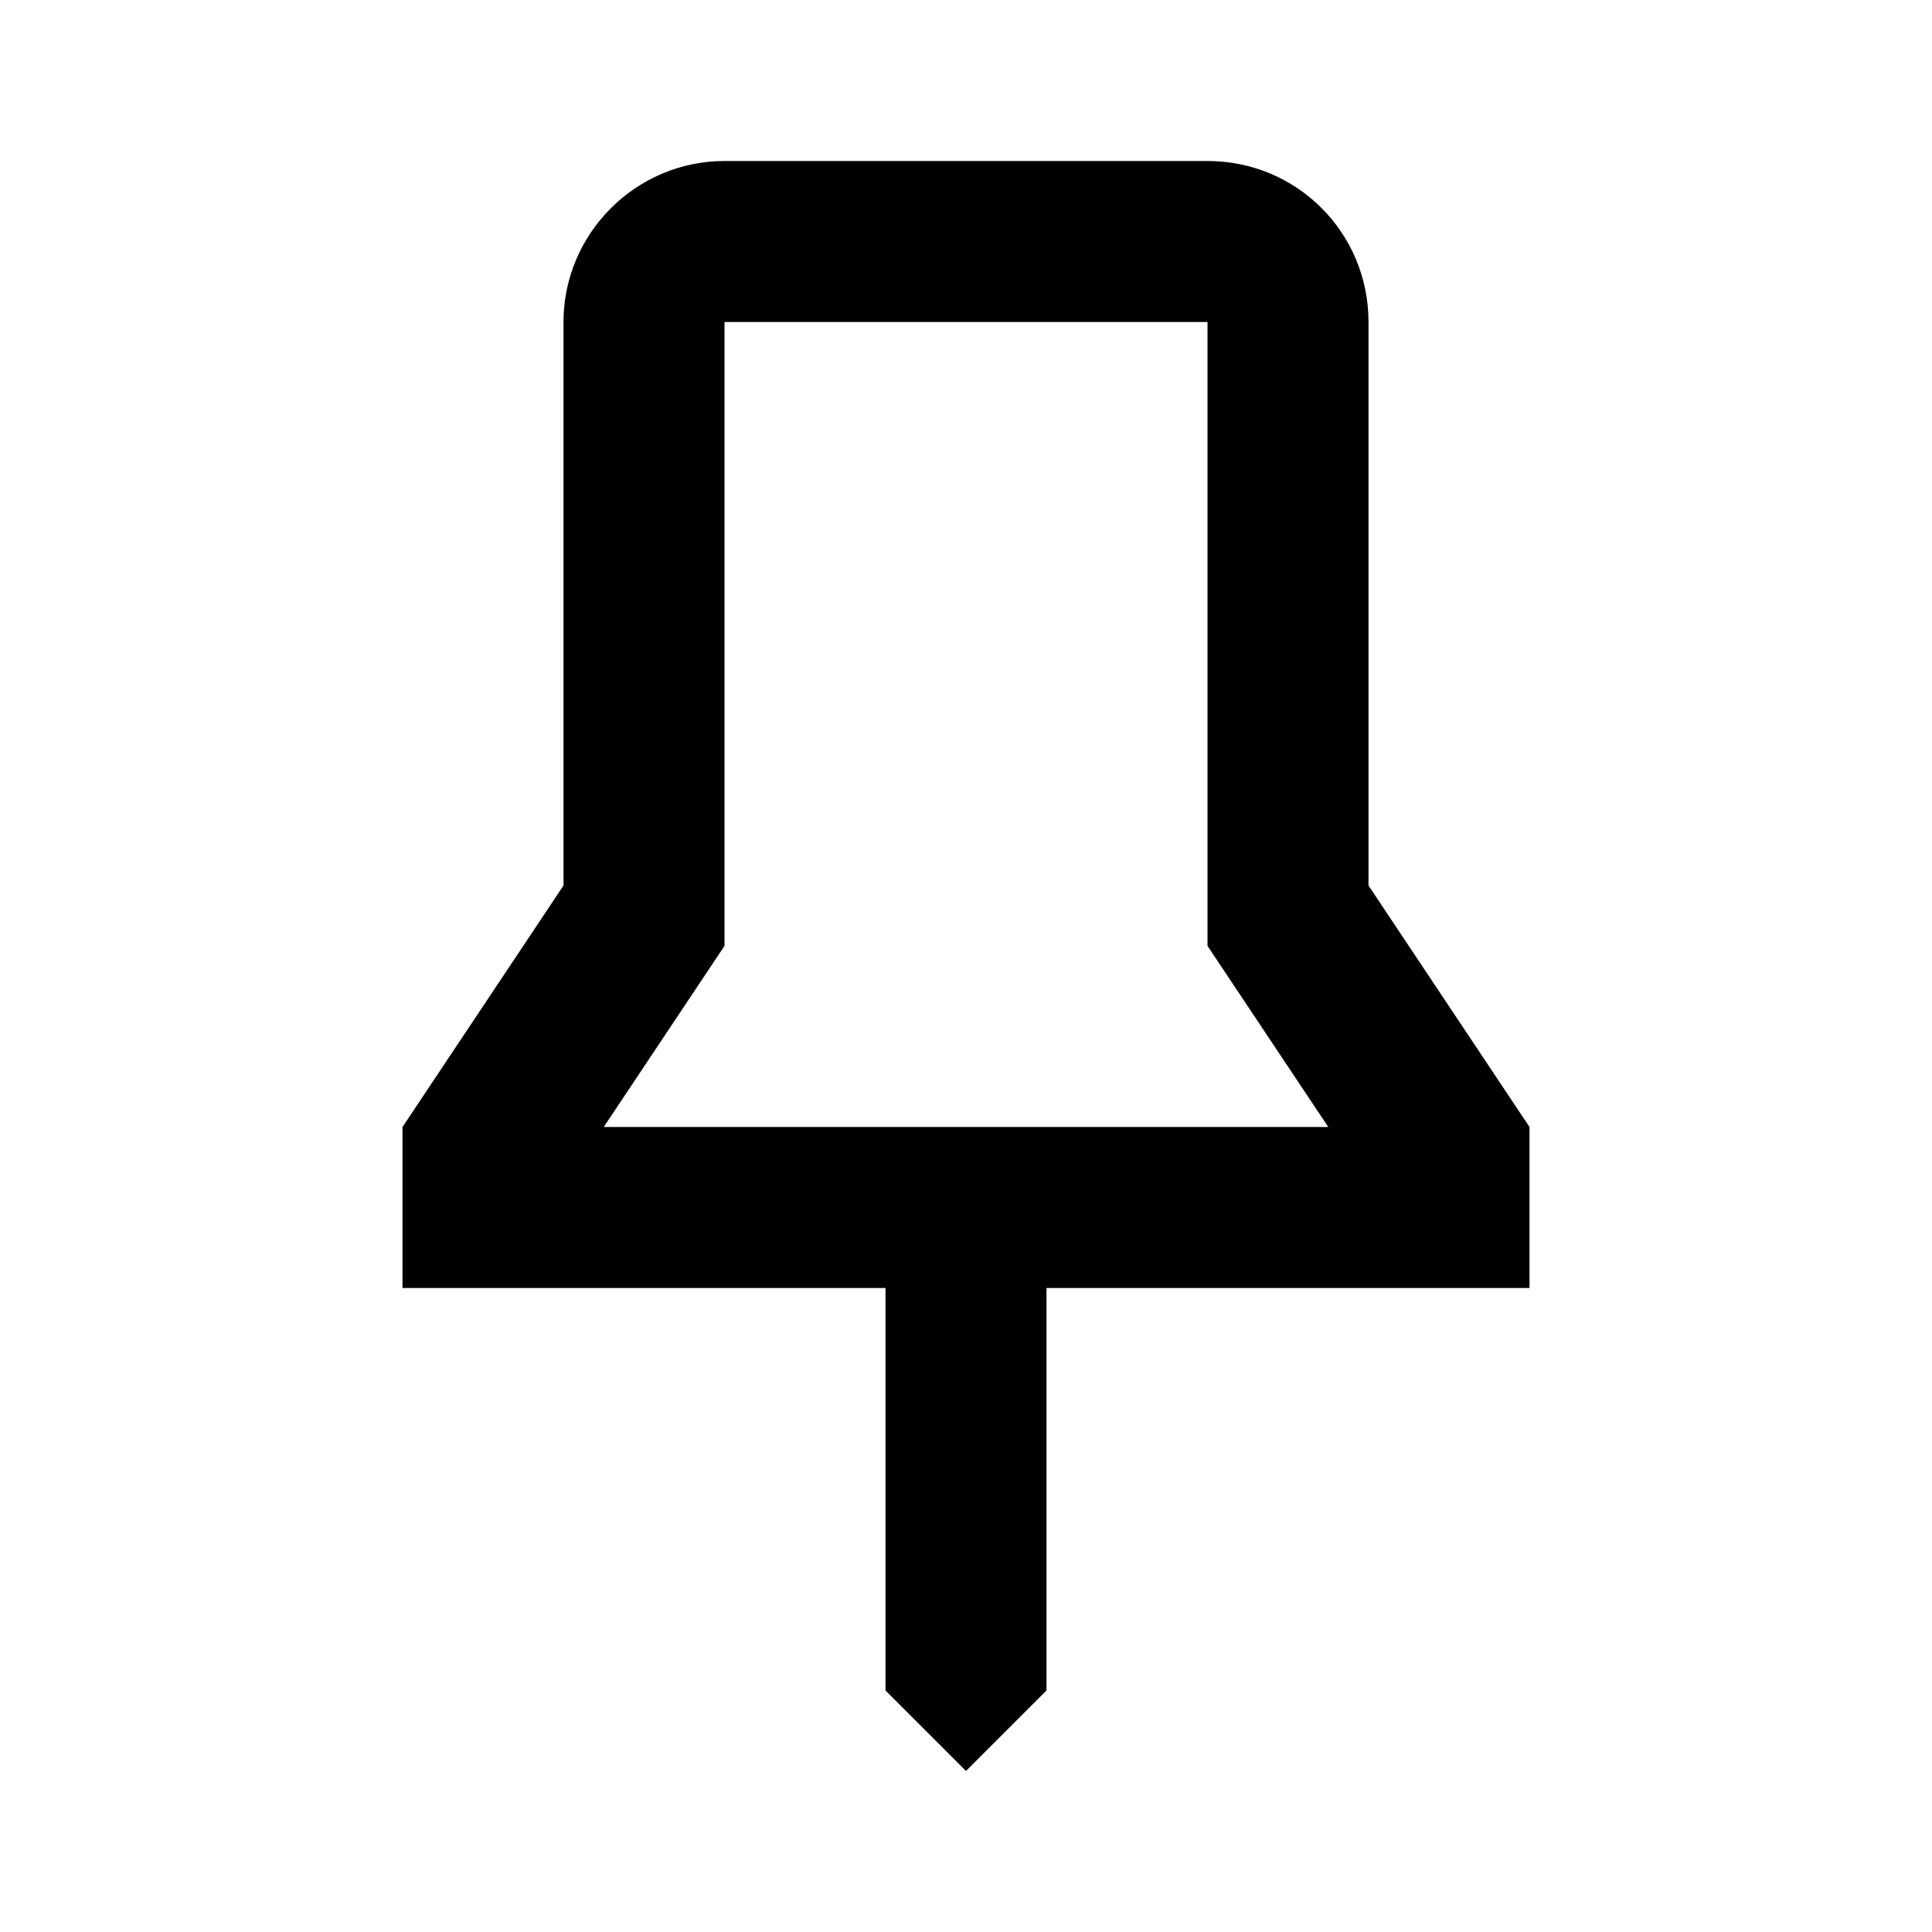
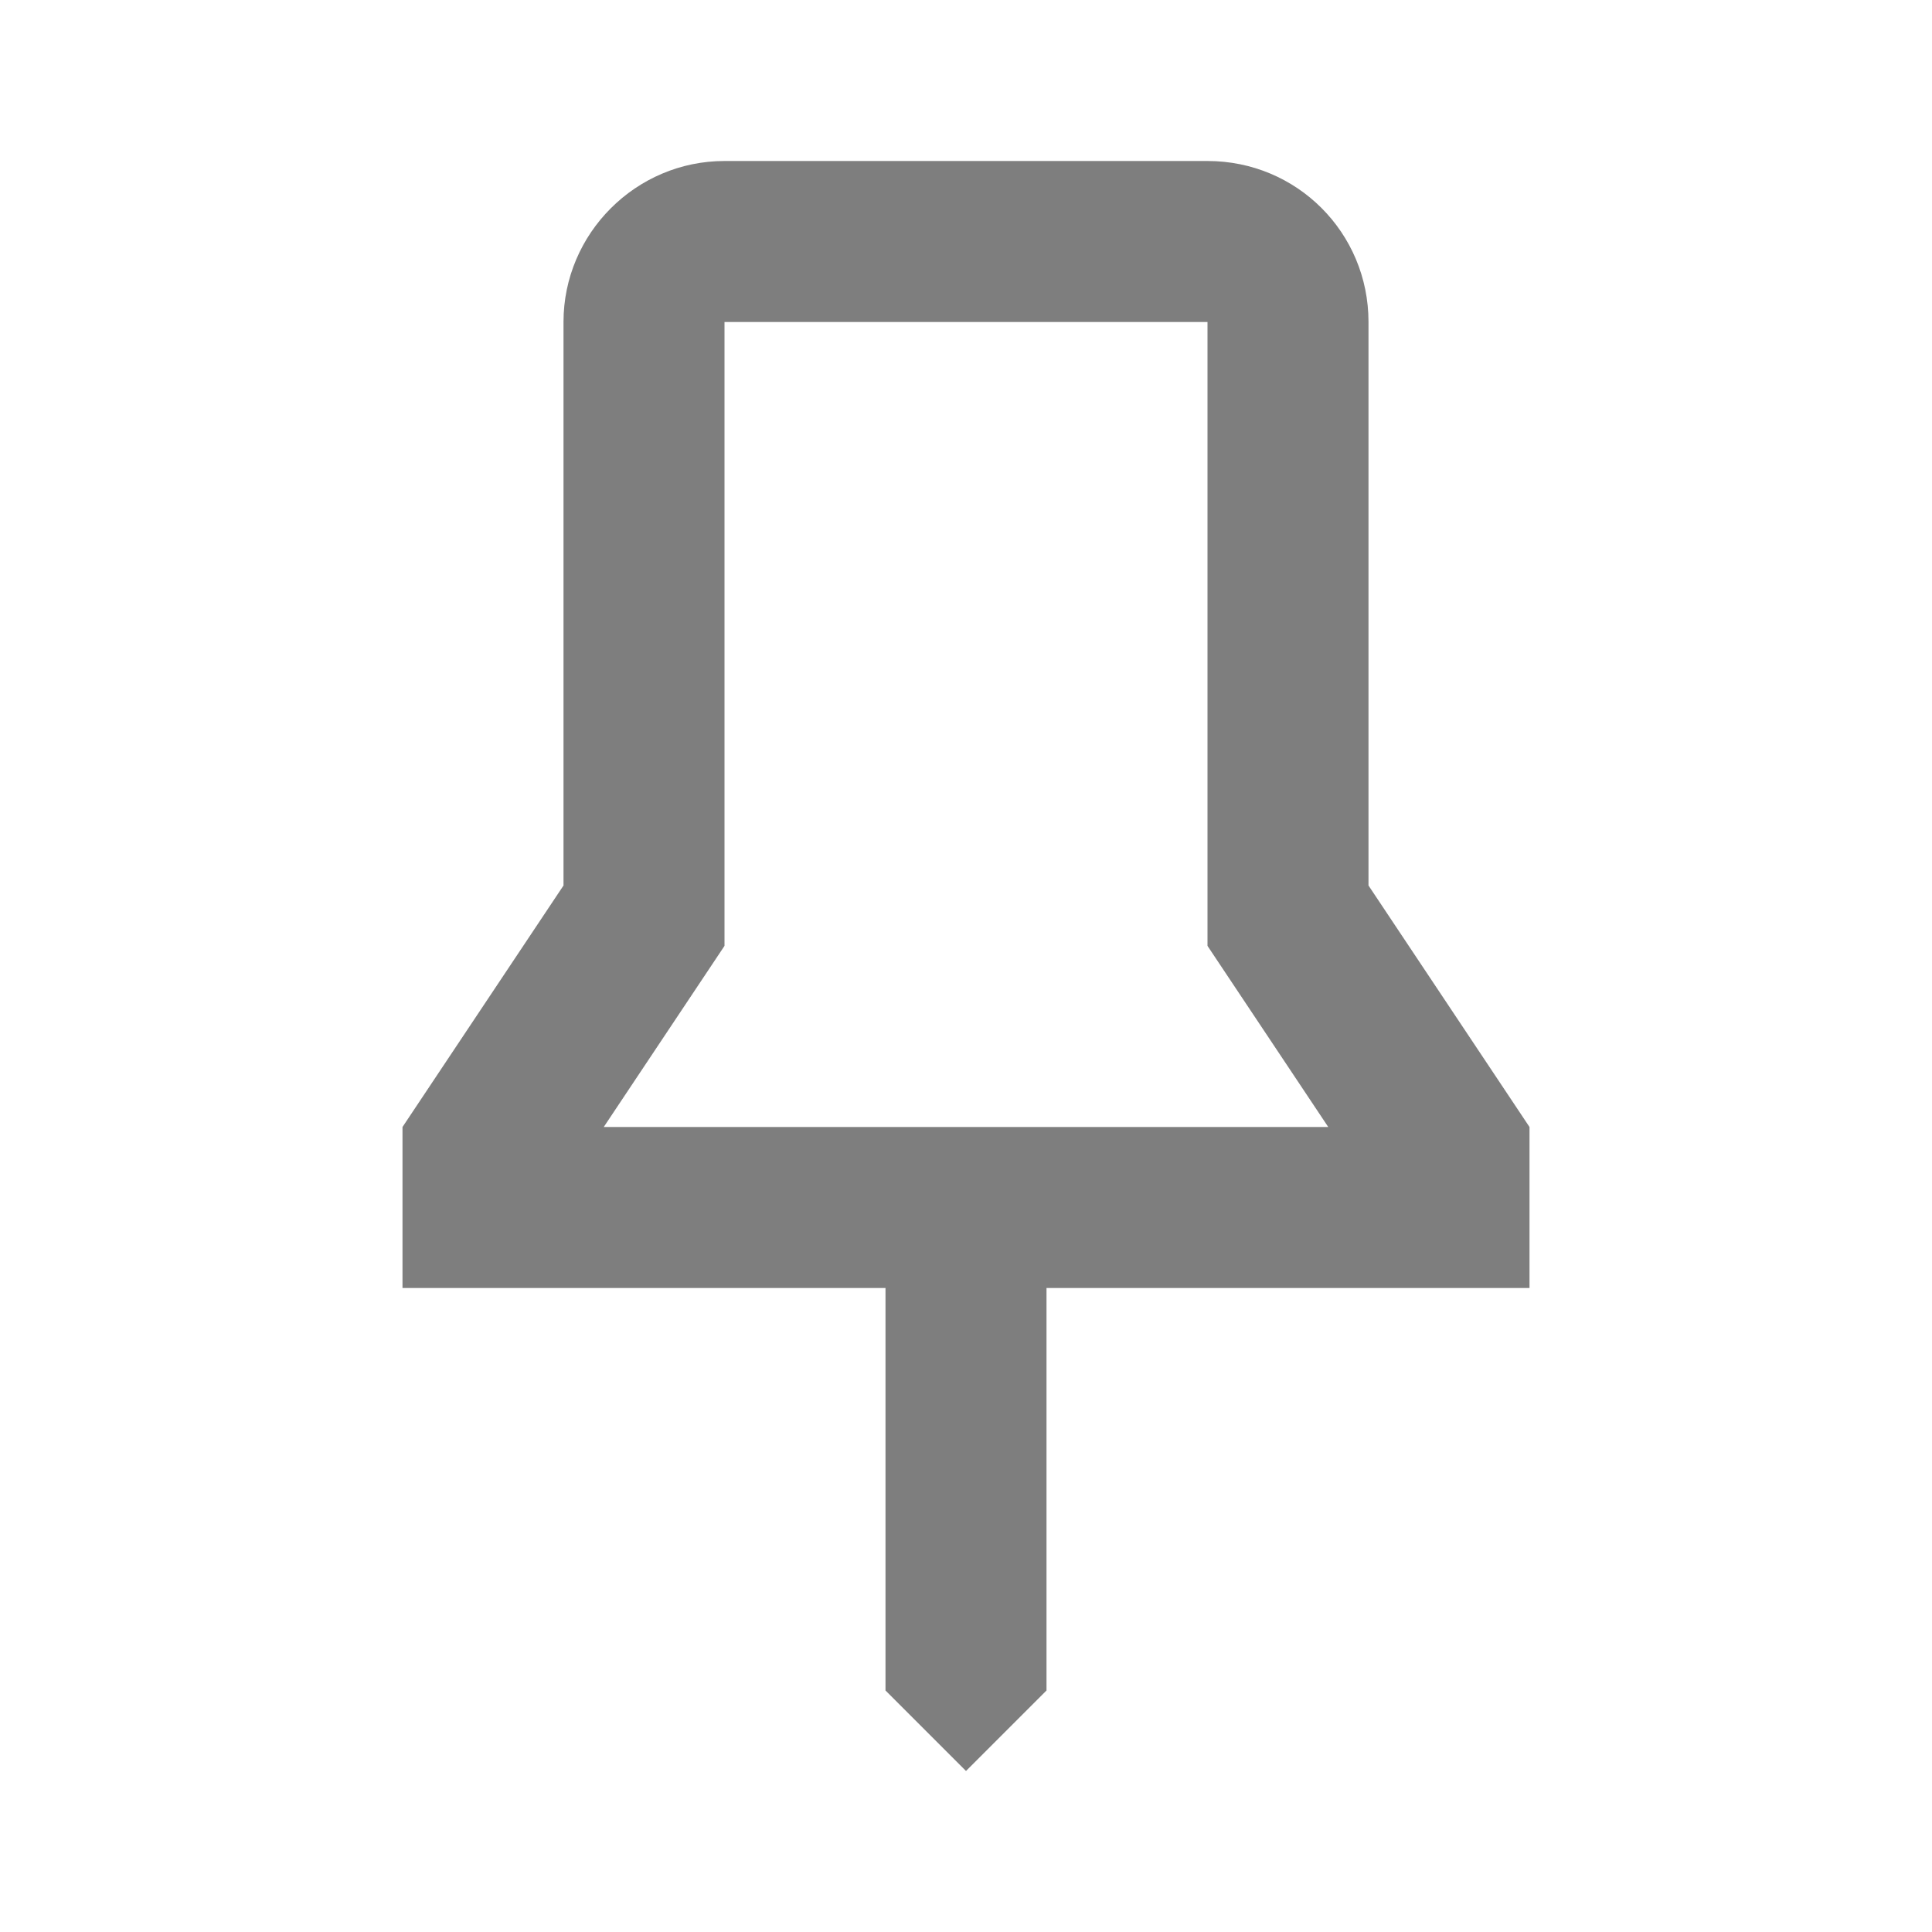
<svg xmlns="http://www.w3.org/2000/svg" width="24" height="24" viewBox="0 0 24 24">
  <path fill="none" d="M0 0h24v24H0z" />
-   <path d="M17 4v7l2 3v2h-6v5l-1 1-1-1v-5H5v-2l2-3V4c0-1.1.9-2 2-2h6c1.11 0 2 .89 2 2M9 4v7.75L7.5 14h9L15 11.75V4z" />
+   <path fill="#7e7e7e" d="M17 4v7l2 3v2h-6v5l-1 1-1-1v-5H5v-2l2-3V4c0-1.1.9-2 2-2h6c1.11 0 2 .89 2 2M9 4v7.75L7.5 14h9L15 11.75V4z" />
</svg>
